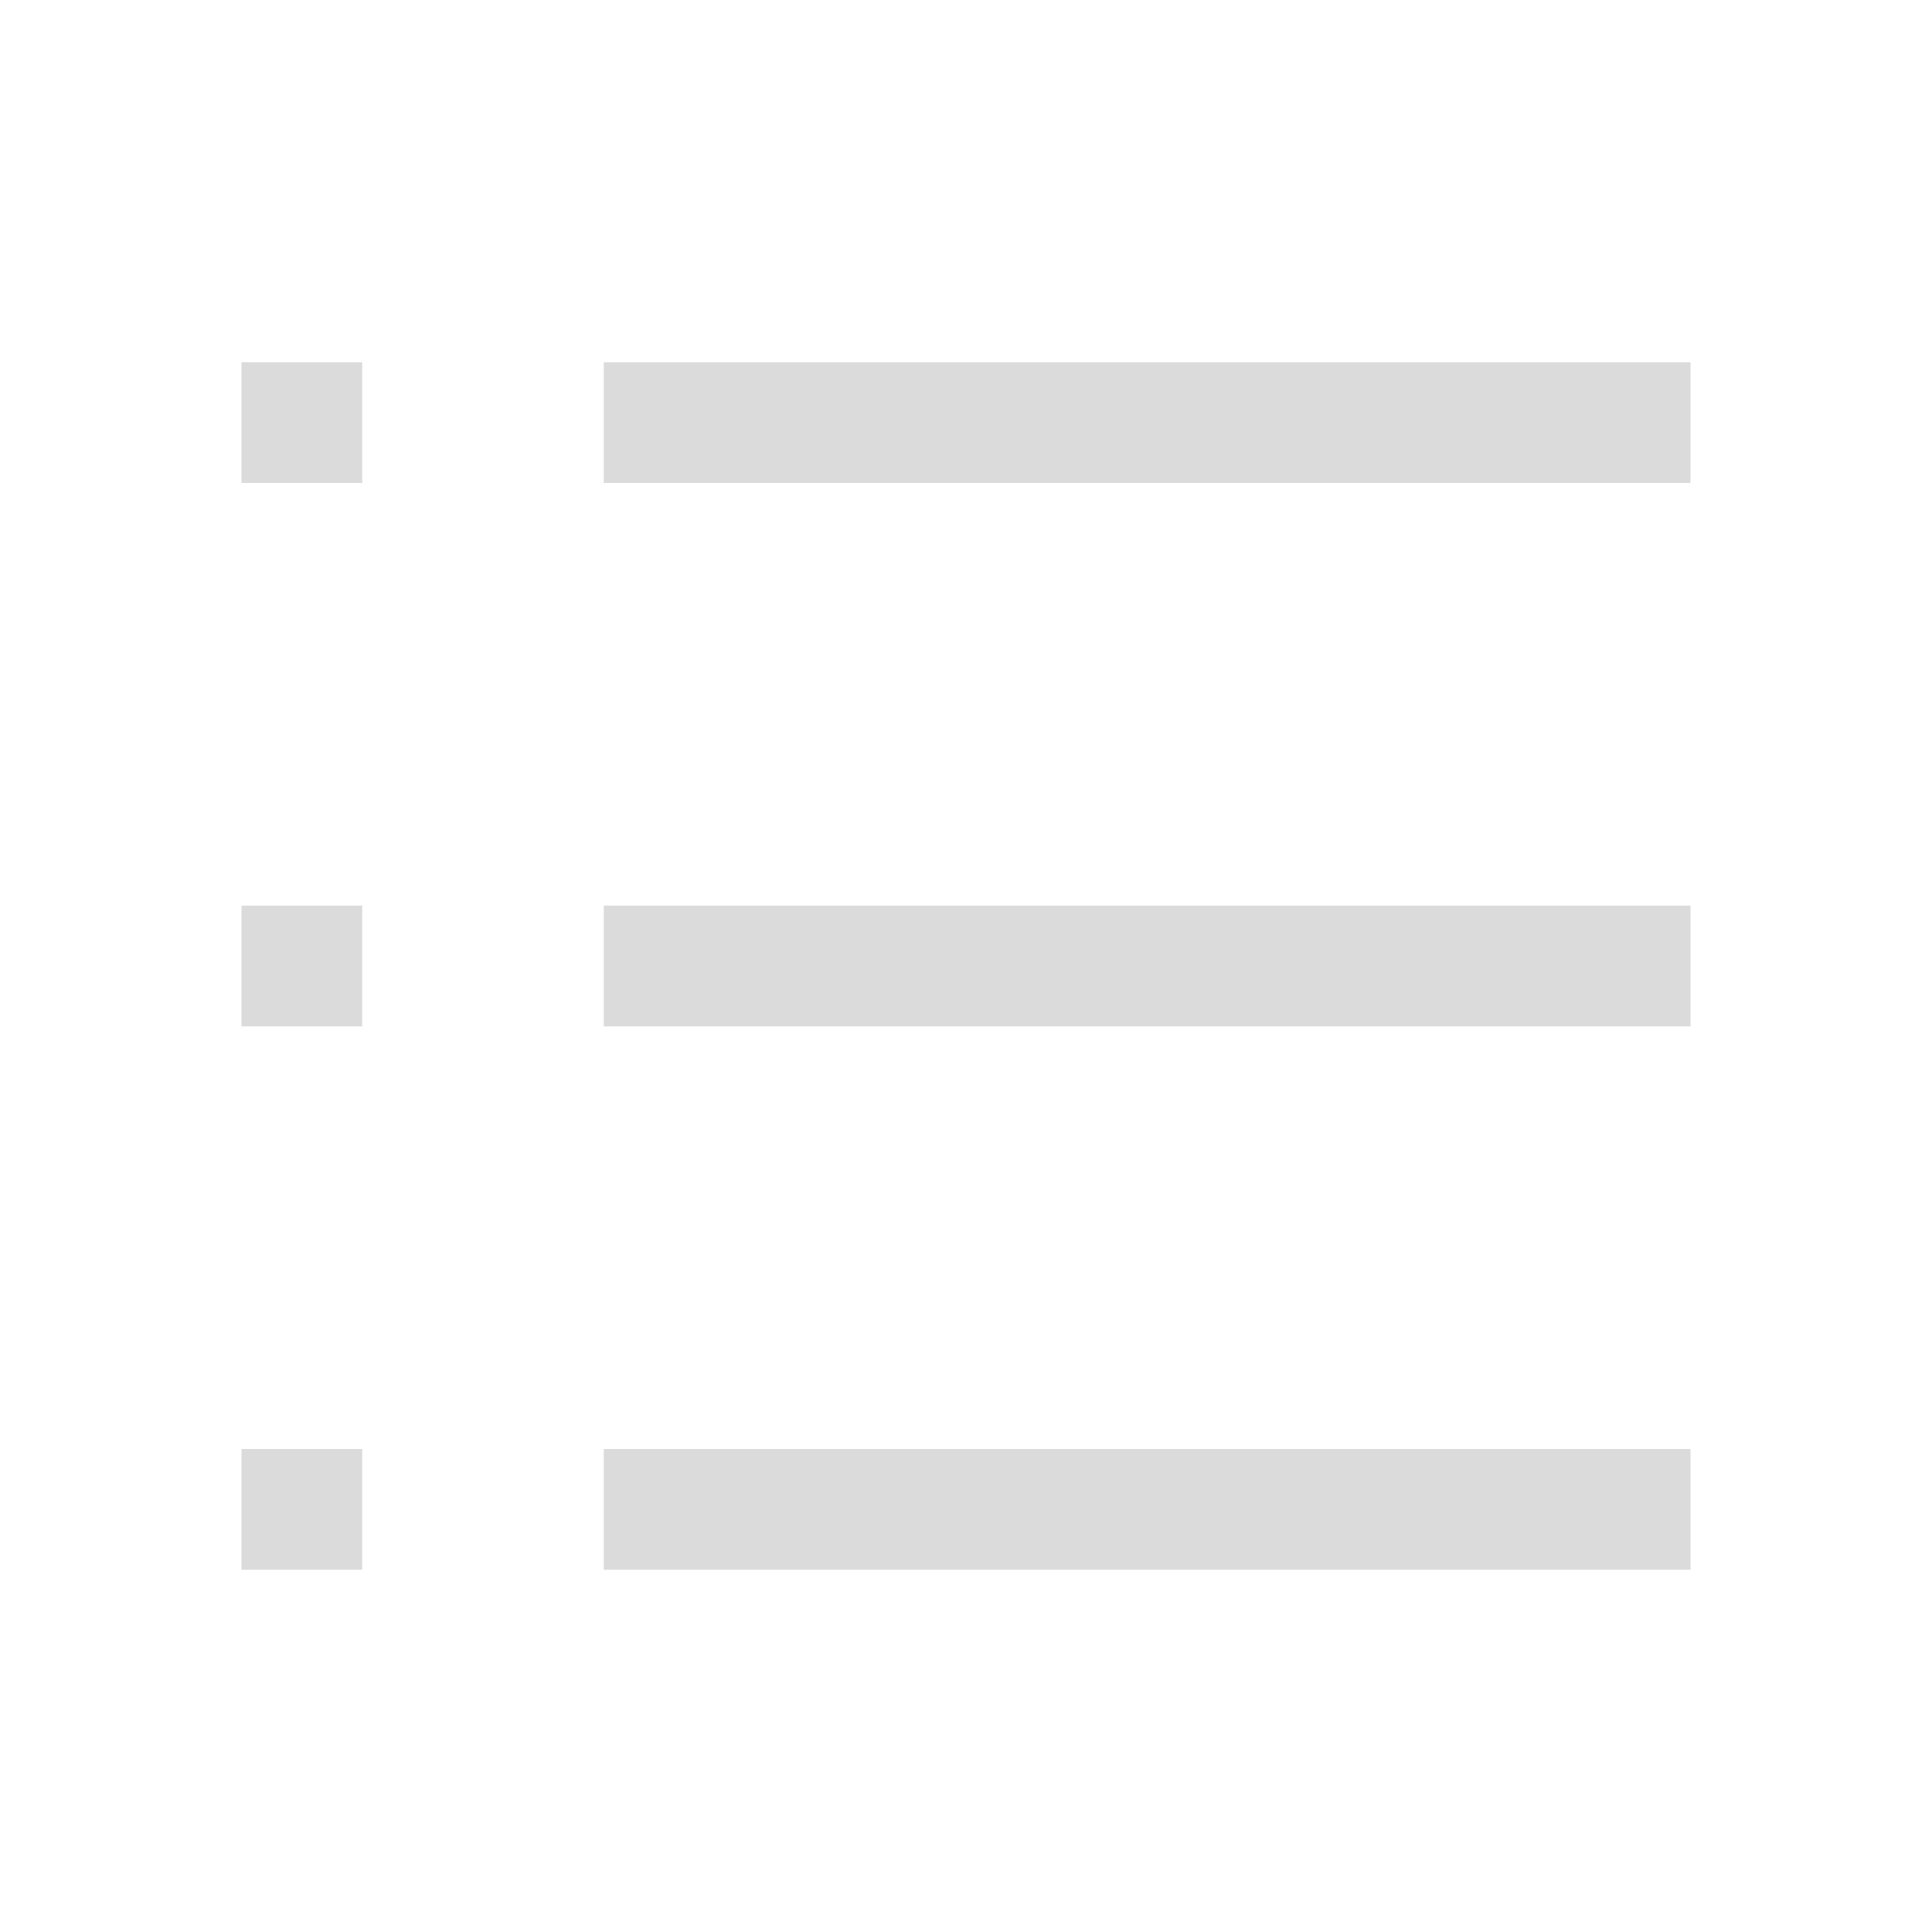
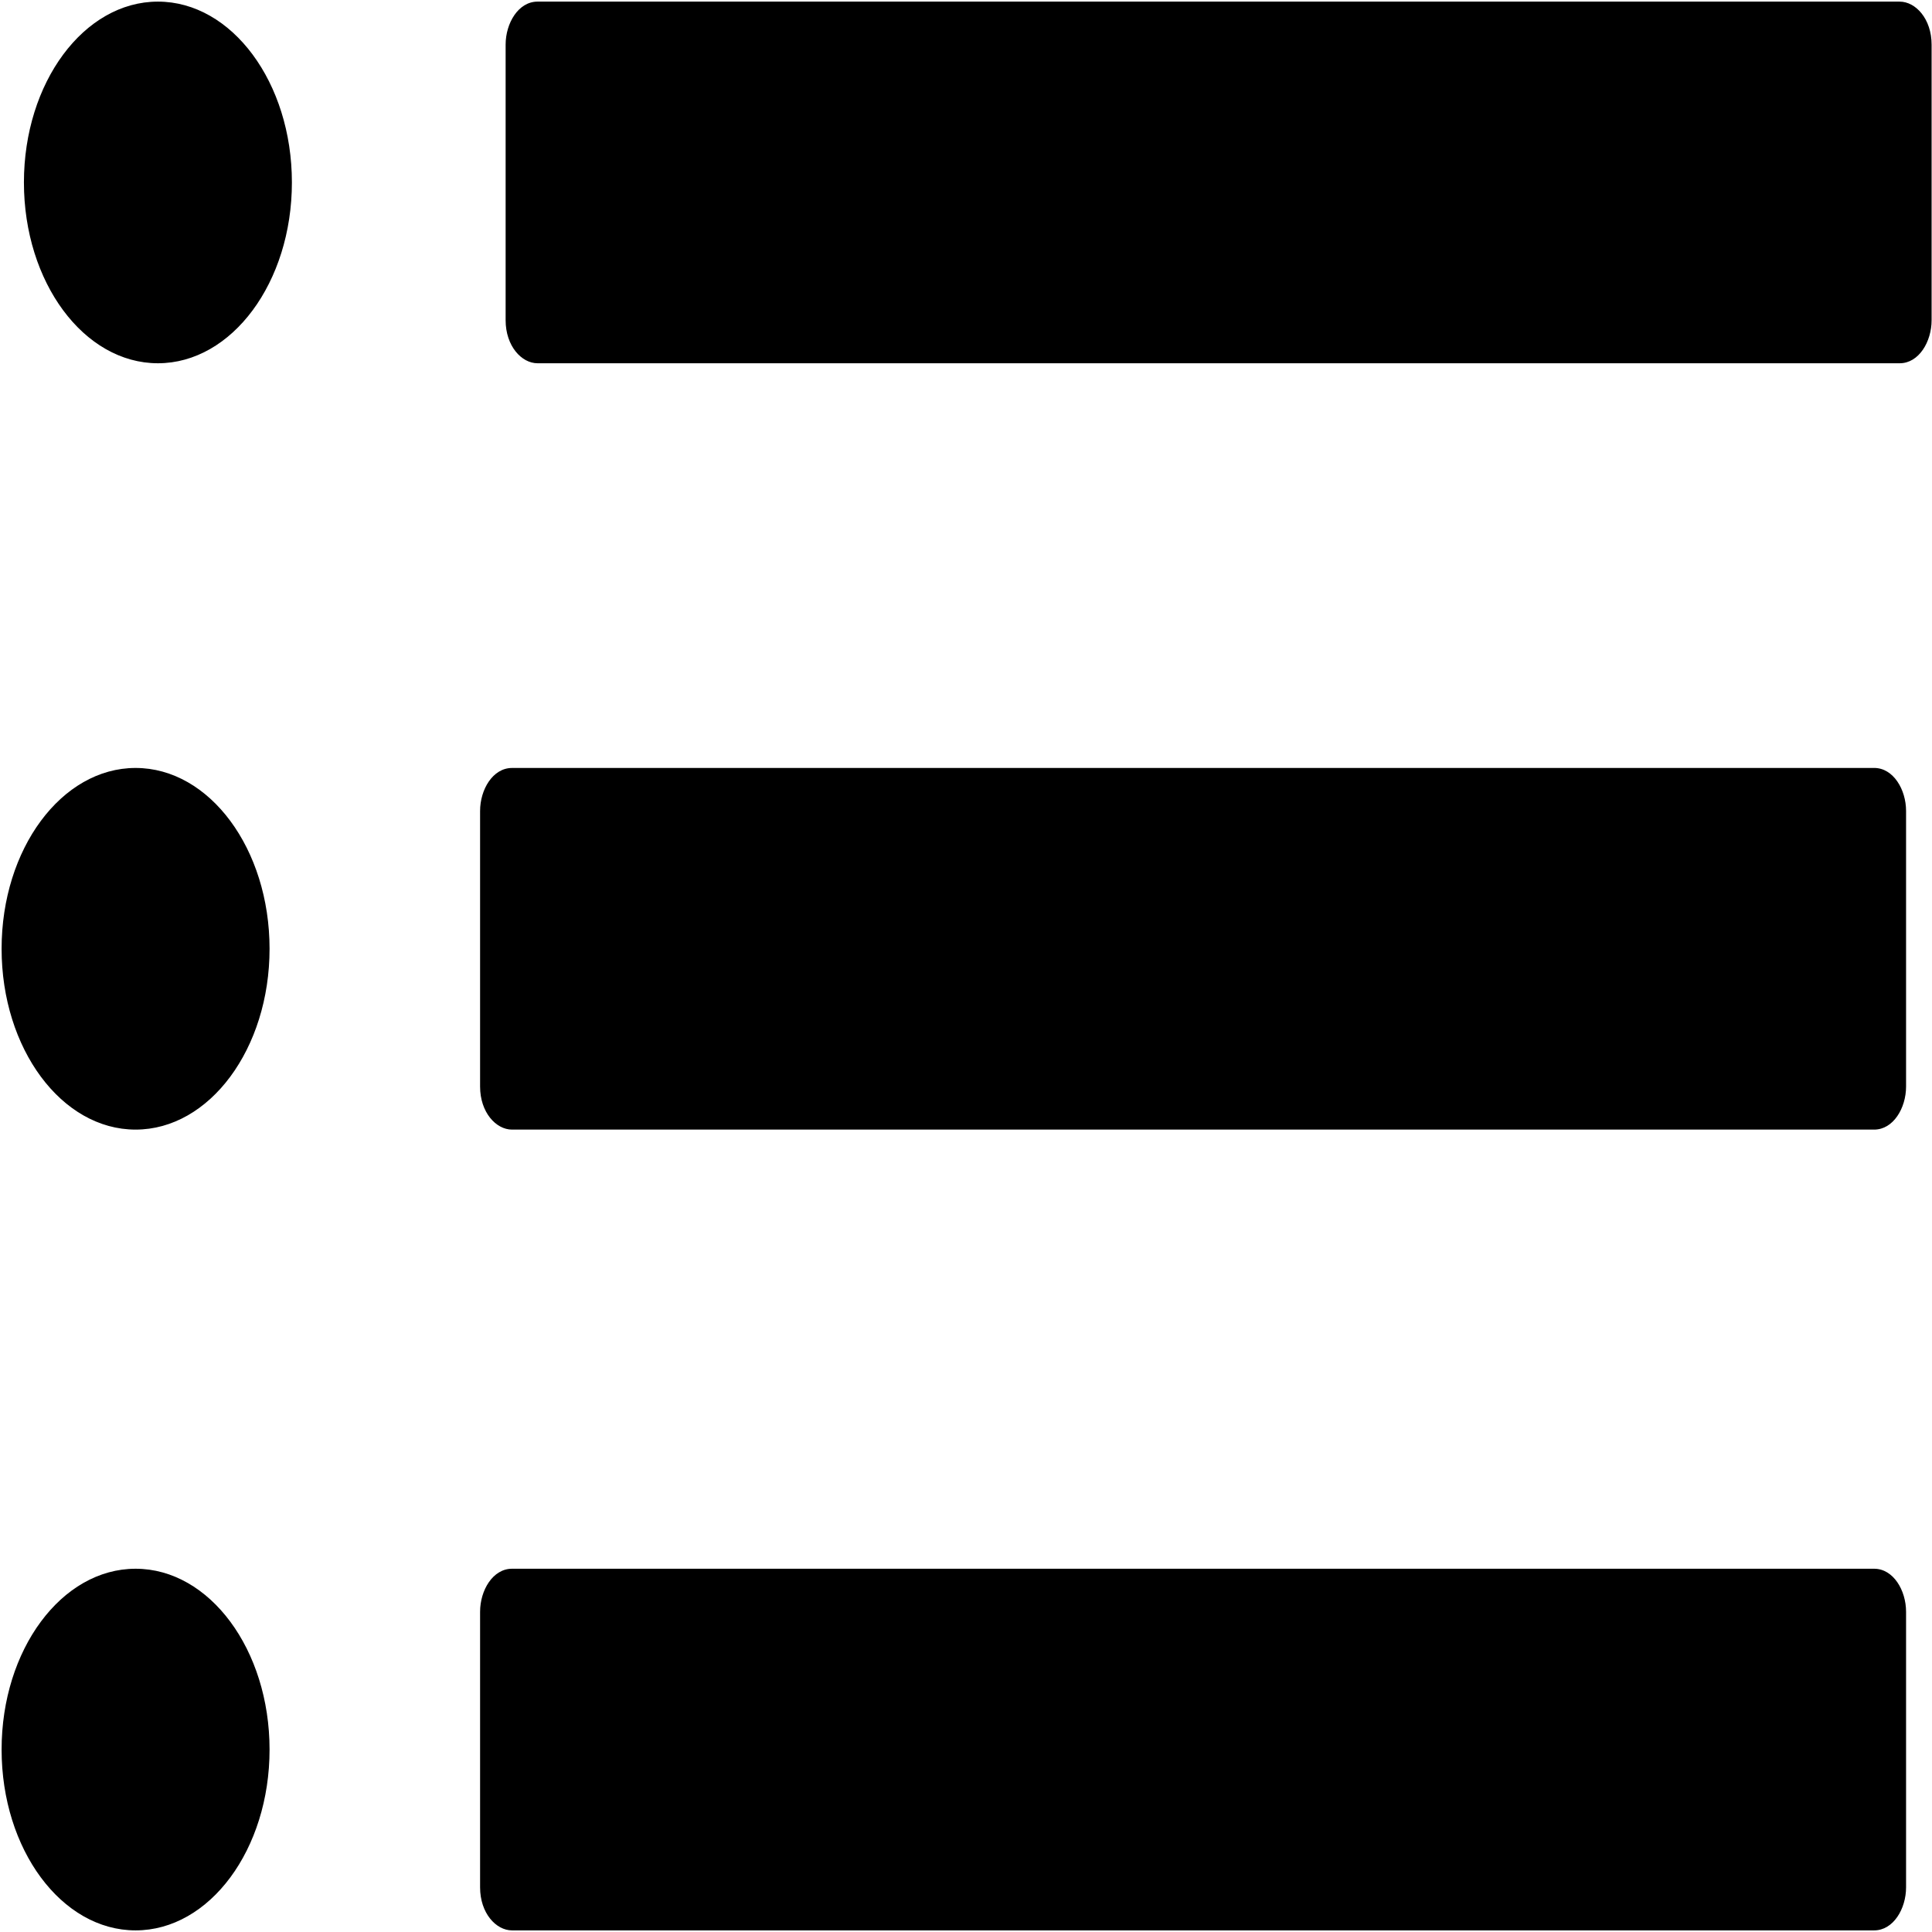
- <svg xmlns="http://www.w3.org/2000/svg" t="1700710793408" class="icon" viewBox="0 0 1024 1024" version="1.1" p-id="3292" width="200" height="200">
-   <path d="M128 256h64V192H128zM320 256h576V192H320zM128 544h64v-64H128zM320 544h576v-64H320zM128 832h64v-64H128zM320 832h576v-64H320z" fill="#dbdbdb" p-id="3293" />
+ <svg xmlns="http://www.w3.org/2000/svg" width="128" height="128">
+   <path d="M1.585 12.087c0 6.616 3.974 11.98 8.877 11.98 4.902 0 8.877-5.364 8.877-11.98 0-6.616-3.975-11.98-8.877-11.98-4.903 0-8.877 5.364-8.877 11.98zM125.86.107H35.613c-1.268 0-2.114 1.426-2.114 2.852v18.255c0 1.712 1.057 2.853 2.114 2.853h90.247c1.268 0 2.114-1.426 2.114-2.853V2.96c0-1.711-1.057-2.852-2.114-2.852zM.106 62.86c0 6.615 3.974 11.979 8.876 11.979 4.903 0 8.877-5.364 8.877-11.98 0-6.616-3.974-11.98-8.877-11.98-4.902 0-8.876 5.364-8.876 11.98zM124.17 50.88H33.921c-1.268 0-2.114 1.425-2.114 2.851v18.256c0 1.711 1.057 2.852 2.114 2.852h90.247c1.268 0 2.114-1.426 2.114-2.852V53.73c0-1.426-.846-2.852-2.114-2.852zM.106 115.913c0 6.616 3.974 11.98 8.876 11.98 4.903 0 8.877-5.364 8.877-11.98 0-6.616-3.974-11.98-8.877-11.98-4.902 0-8.876 5.364-8.876 11.98zm124.064-11.98H33.921c-1.268 0-2.114 1.426-2.114 2.853v18.255c0 1.711 1.057 2.852 2.114 2.852h90.247c1.268 0 2.114-1.426 2.114-2.852v-18.255c0-1.427-.846-2.853-2.114-2.853z" />
</svg>
